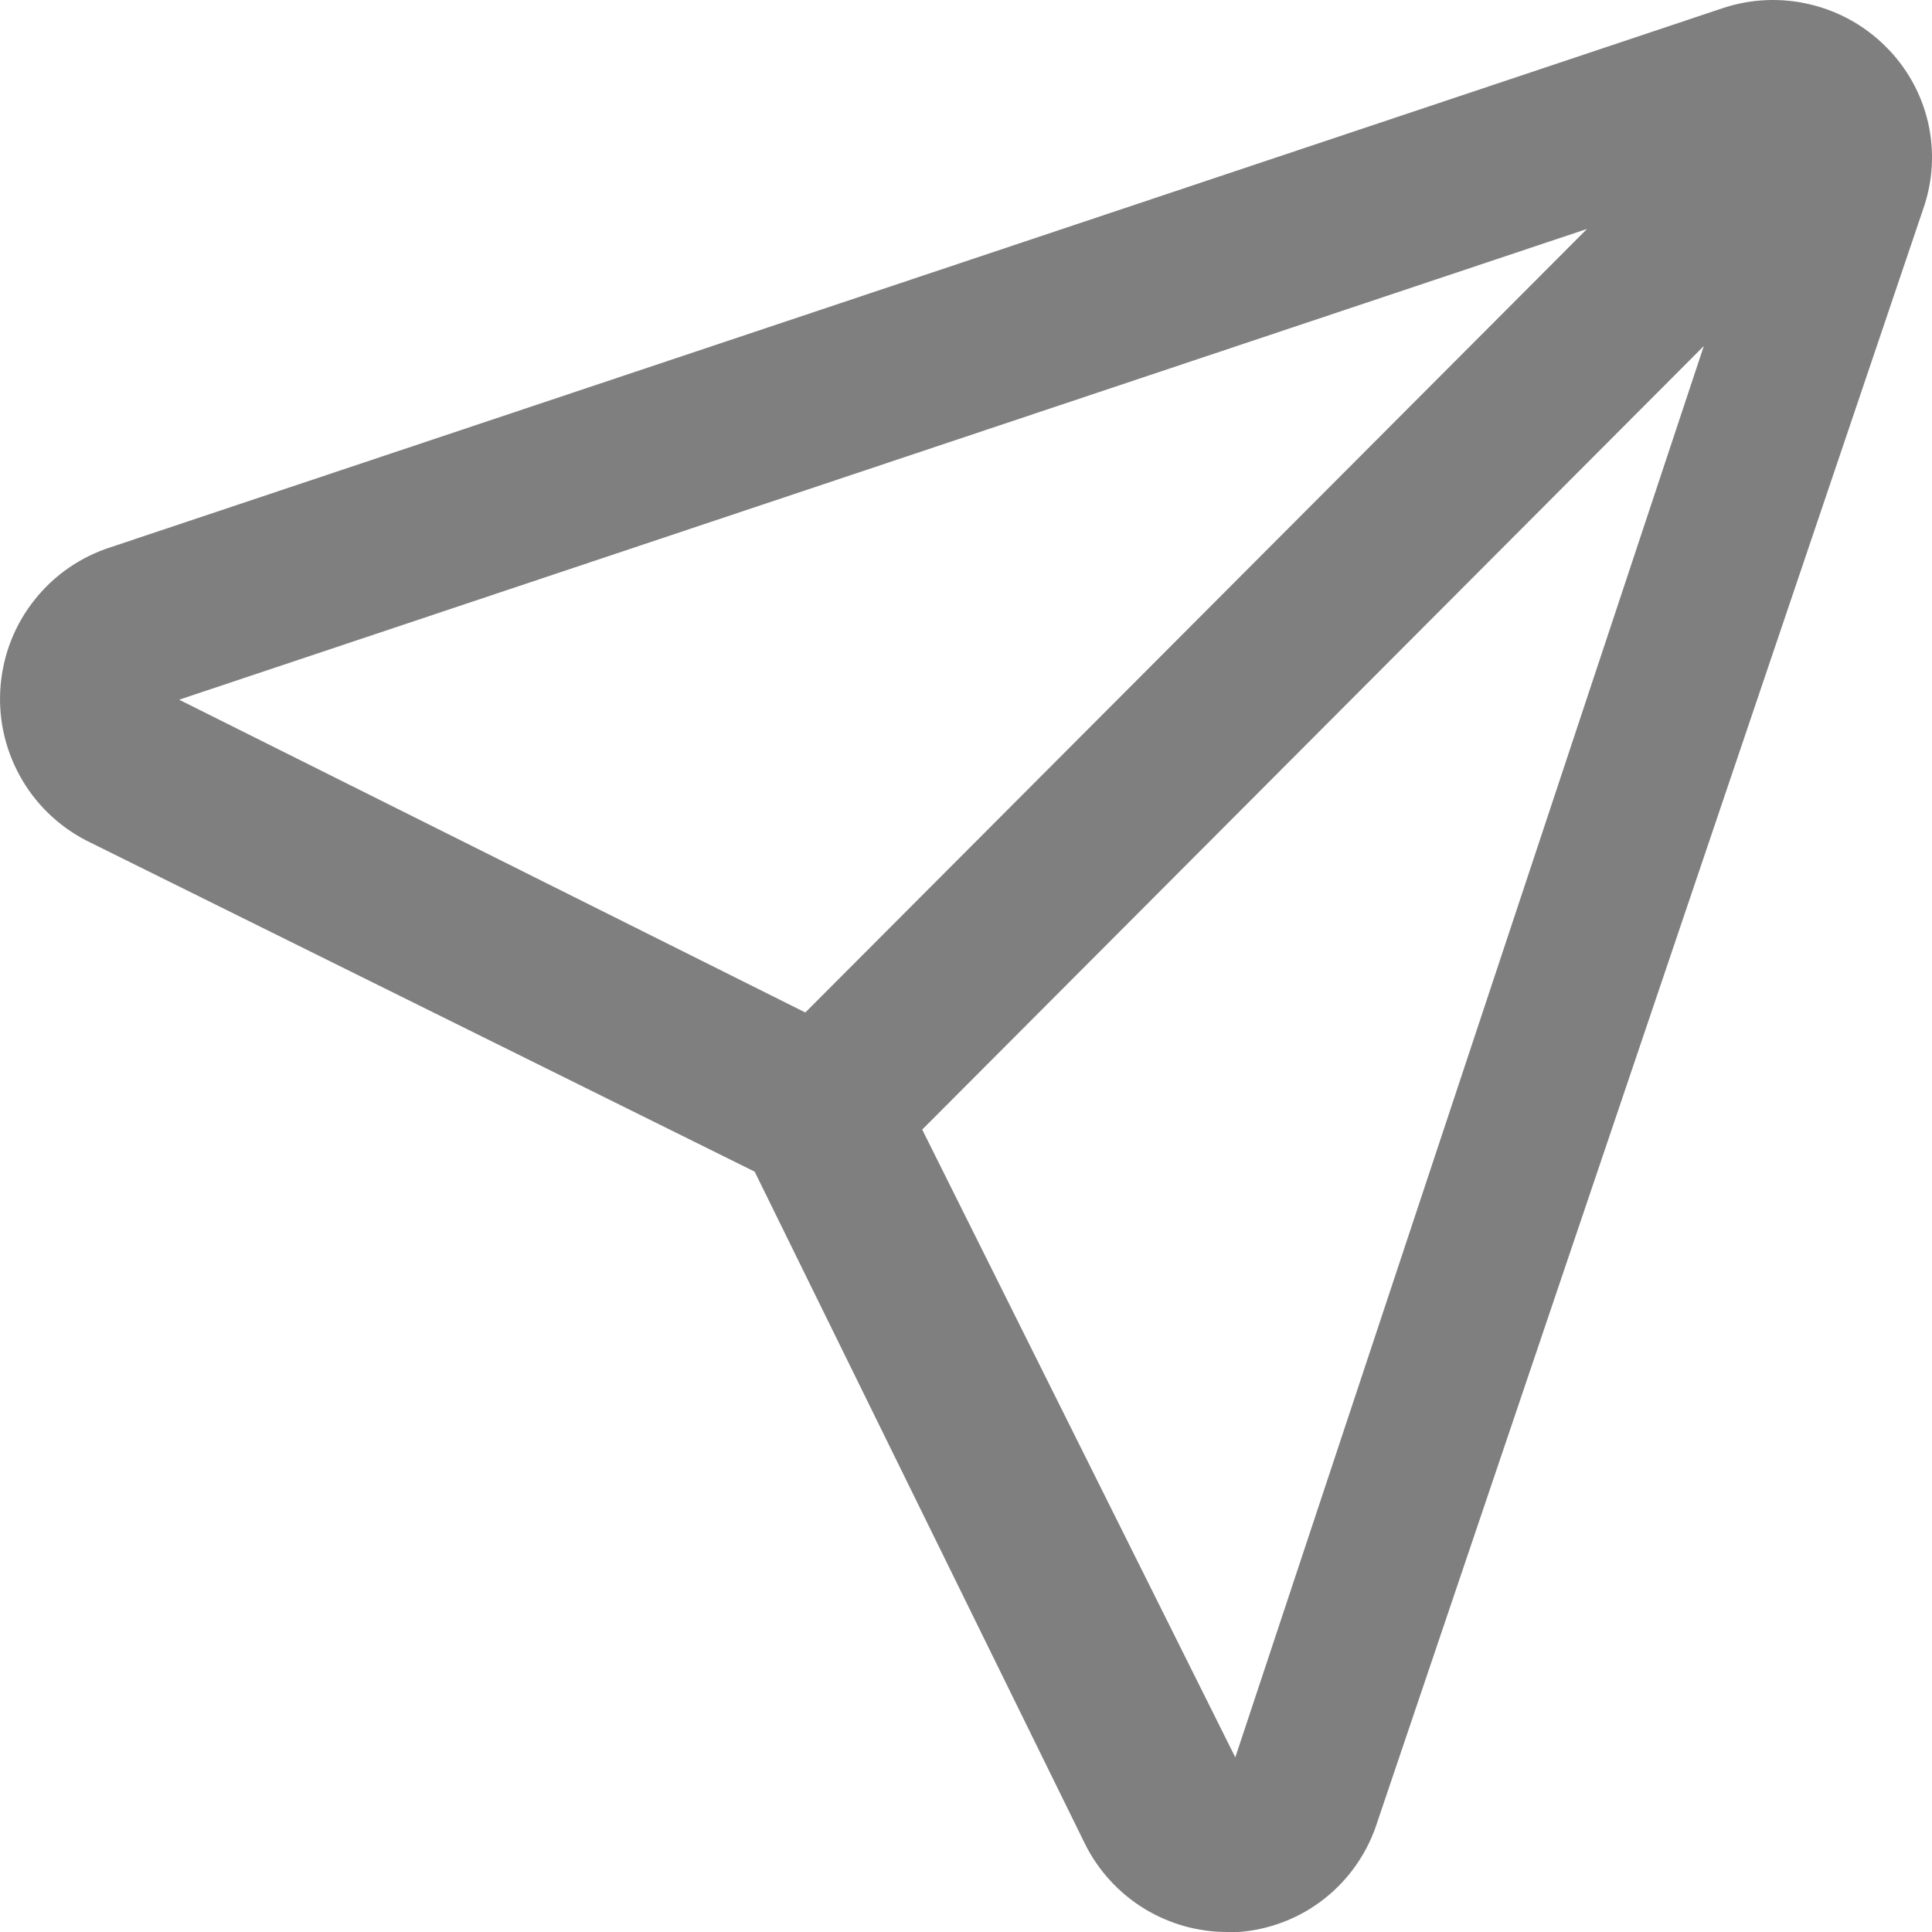
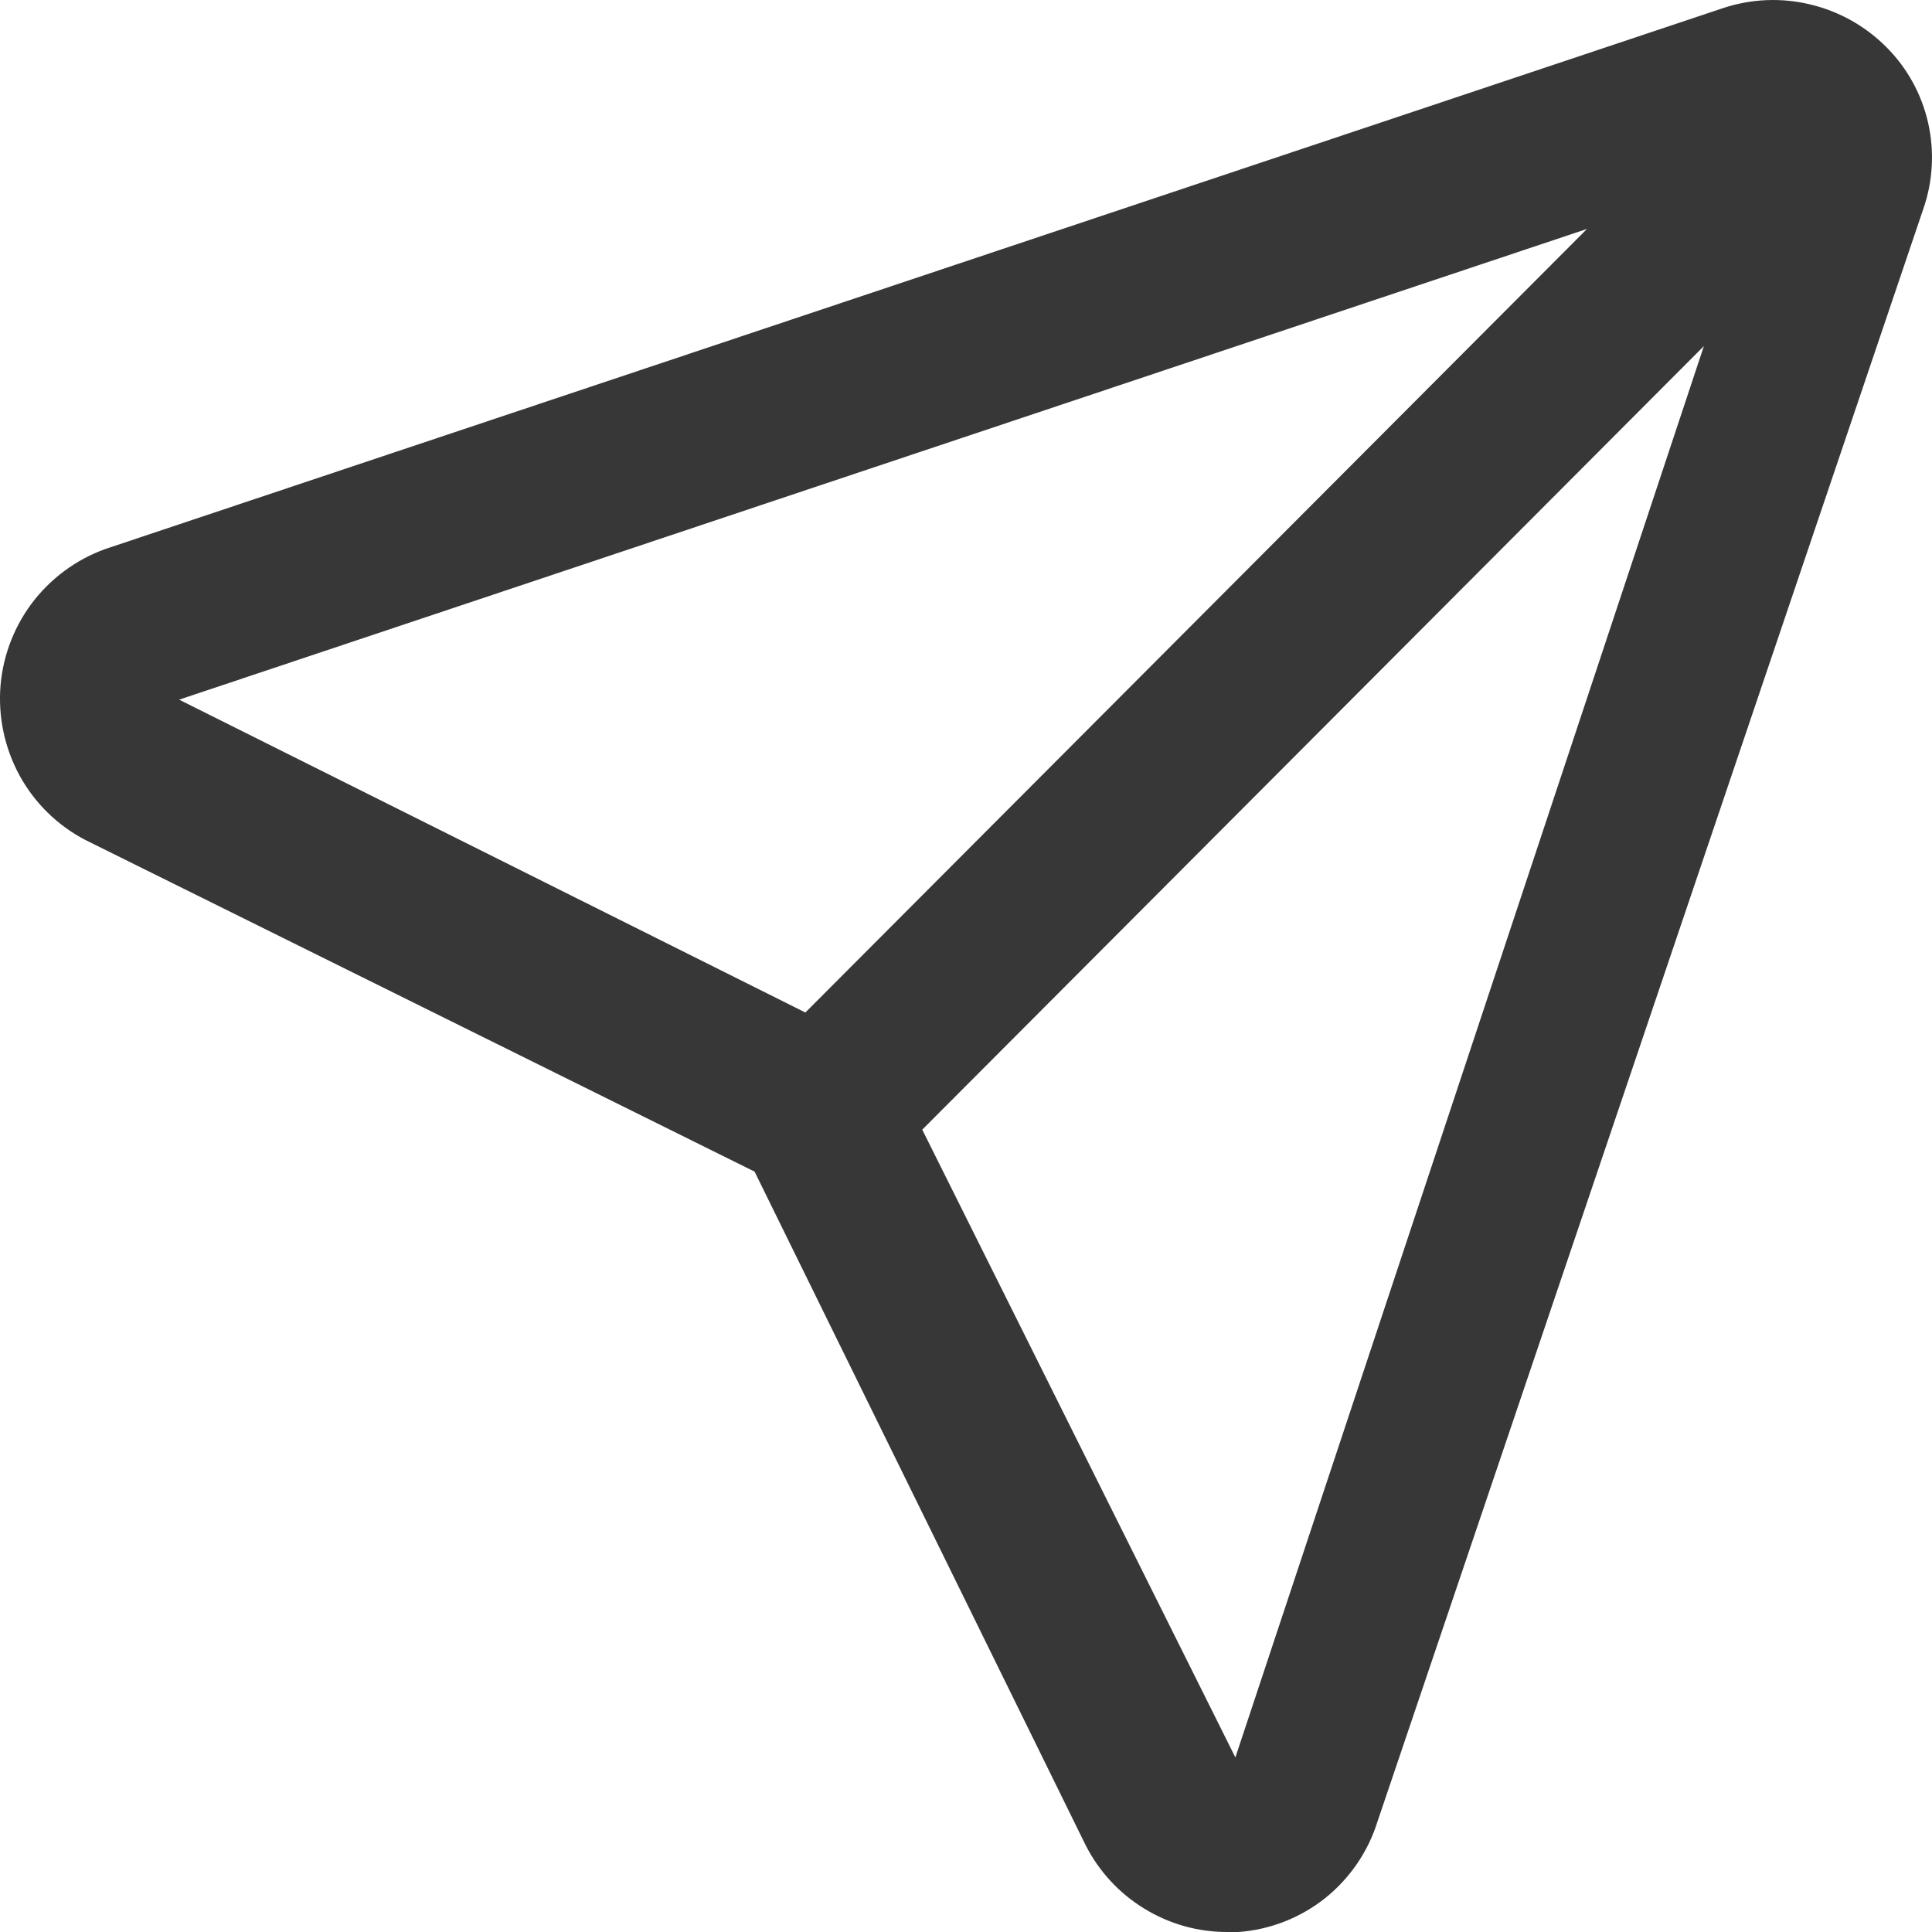
- <svg xmlns="http://www.w3.org/2000/svg" width="14" height="14" viewBox="0 0 18 18" fill="none">
-   <path d="M17.569 0.434C17.375 0.24 17.131 0.104 16.865 0.041C16.598 -0.023 16.32 -0.012 16.059 0.073L1.032 5.098C0.754 5.187 0.507 5.356 0.325 5.585C0.142 5.813 0.031 6.091 0.006 6.383C-0.02 6.675 0.042 6.968 0.183 7.225C0.323 7.482 0.537 7.691 0.796 7.827L7.031 10.916L10.112 17.186C10.236 17.432 10.426 17.638 10.66 17.782C10.894 17.925 11.163 18.001 11.437 18H11.54C11.834 17.978 12.114 17.869 12.345 17.685C12.576 17.501 12.746 17.252 12.834 16.97L17.918 1.947C18.009 1.688 18.025 1.408 17.963 1.14C17.901 0.872 17.764 0.627 17.569 0.434ZM1.669 6.519L14.786 2.133L7.503 9.433L1.669 6.519ZM11.509 16.373L8.592 10.524L15.874 3.224L11.509 16.373Z" fill="black" fill-opacity="0.5" />
+ <svg xmlns="http://www.w3.org/2000/svg" width="14" height="14" viewBox="0 0 14 14" fill="none">
+   <path d="M13.665 0.337C13.514 0.187 13.324 0.081 13.117 0.032C12.91 -0.018 12.693 -0.009 12.491 0.057L0.803 3.965C0.586 4.034 0.395 4.166 0.252 4.344C0.11 4.522 0.024 4.738 0.004 4.965C-0.015 5.192 0.033 5.42 0.142 5.62C0.251 5.819 0.417 5.982 0.619 6.087L5.468 8.49L7.865 13.367C7.961 13.558 8.109 13.719 8.291 13.83C8.473 13.942 8.682 14.001 8.896 14H8.975C9.204 13.983 9.422 13.898 9.602 13.755C9.781 13.612 9.914 13.418 9.982 13.199L13.937 1.514C14.007 1.313 14.019 1.095 13.971 0.886C13.923 0.678 13.817 0.487 13.665 0.337ZM1.298 5.07L11.5 1.659L5.836 7.337L1.298 5.07ZM8.952 12.735L6.683 8.186L12.347 2.508L8.952 12.735Z" fill="#373737" />
</svg>
